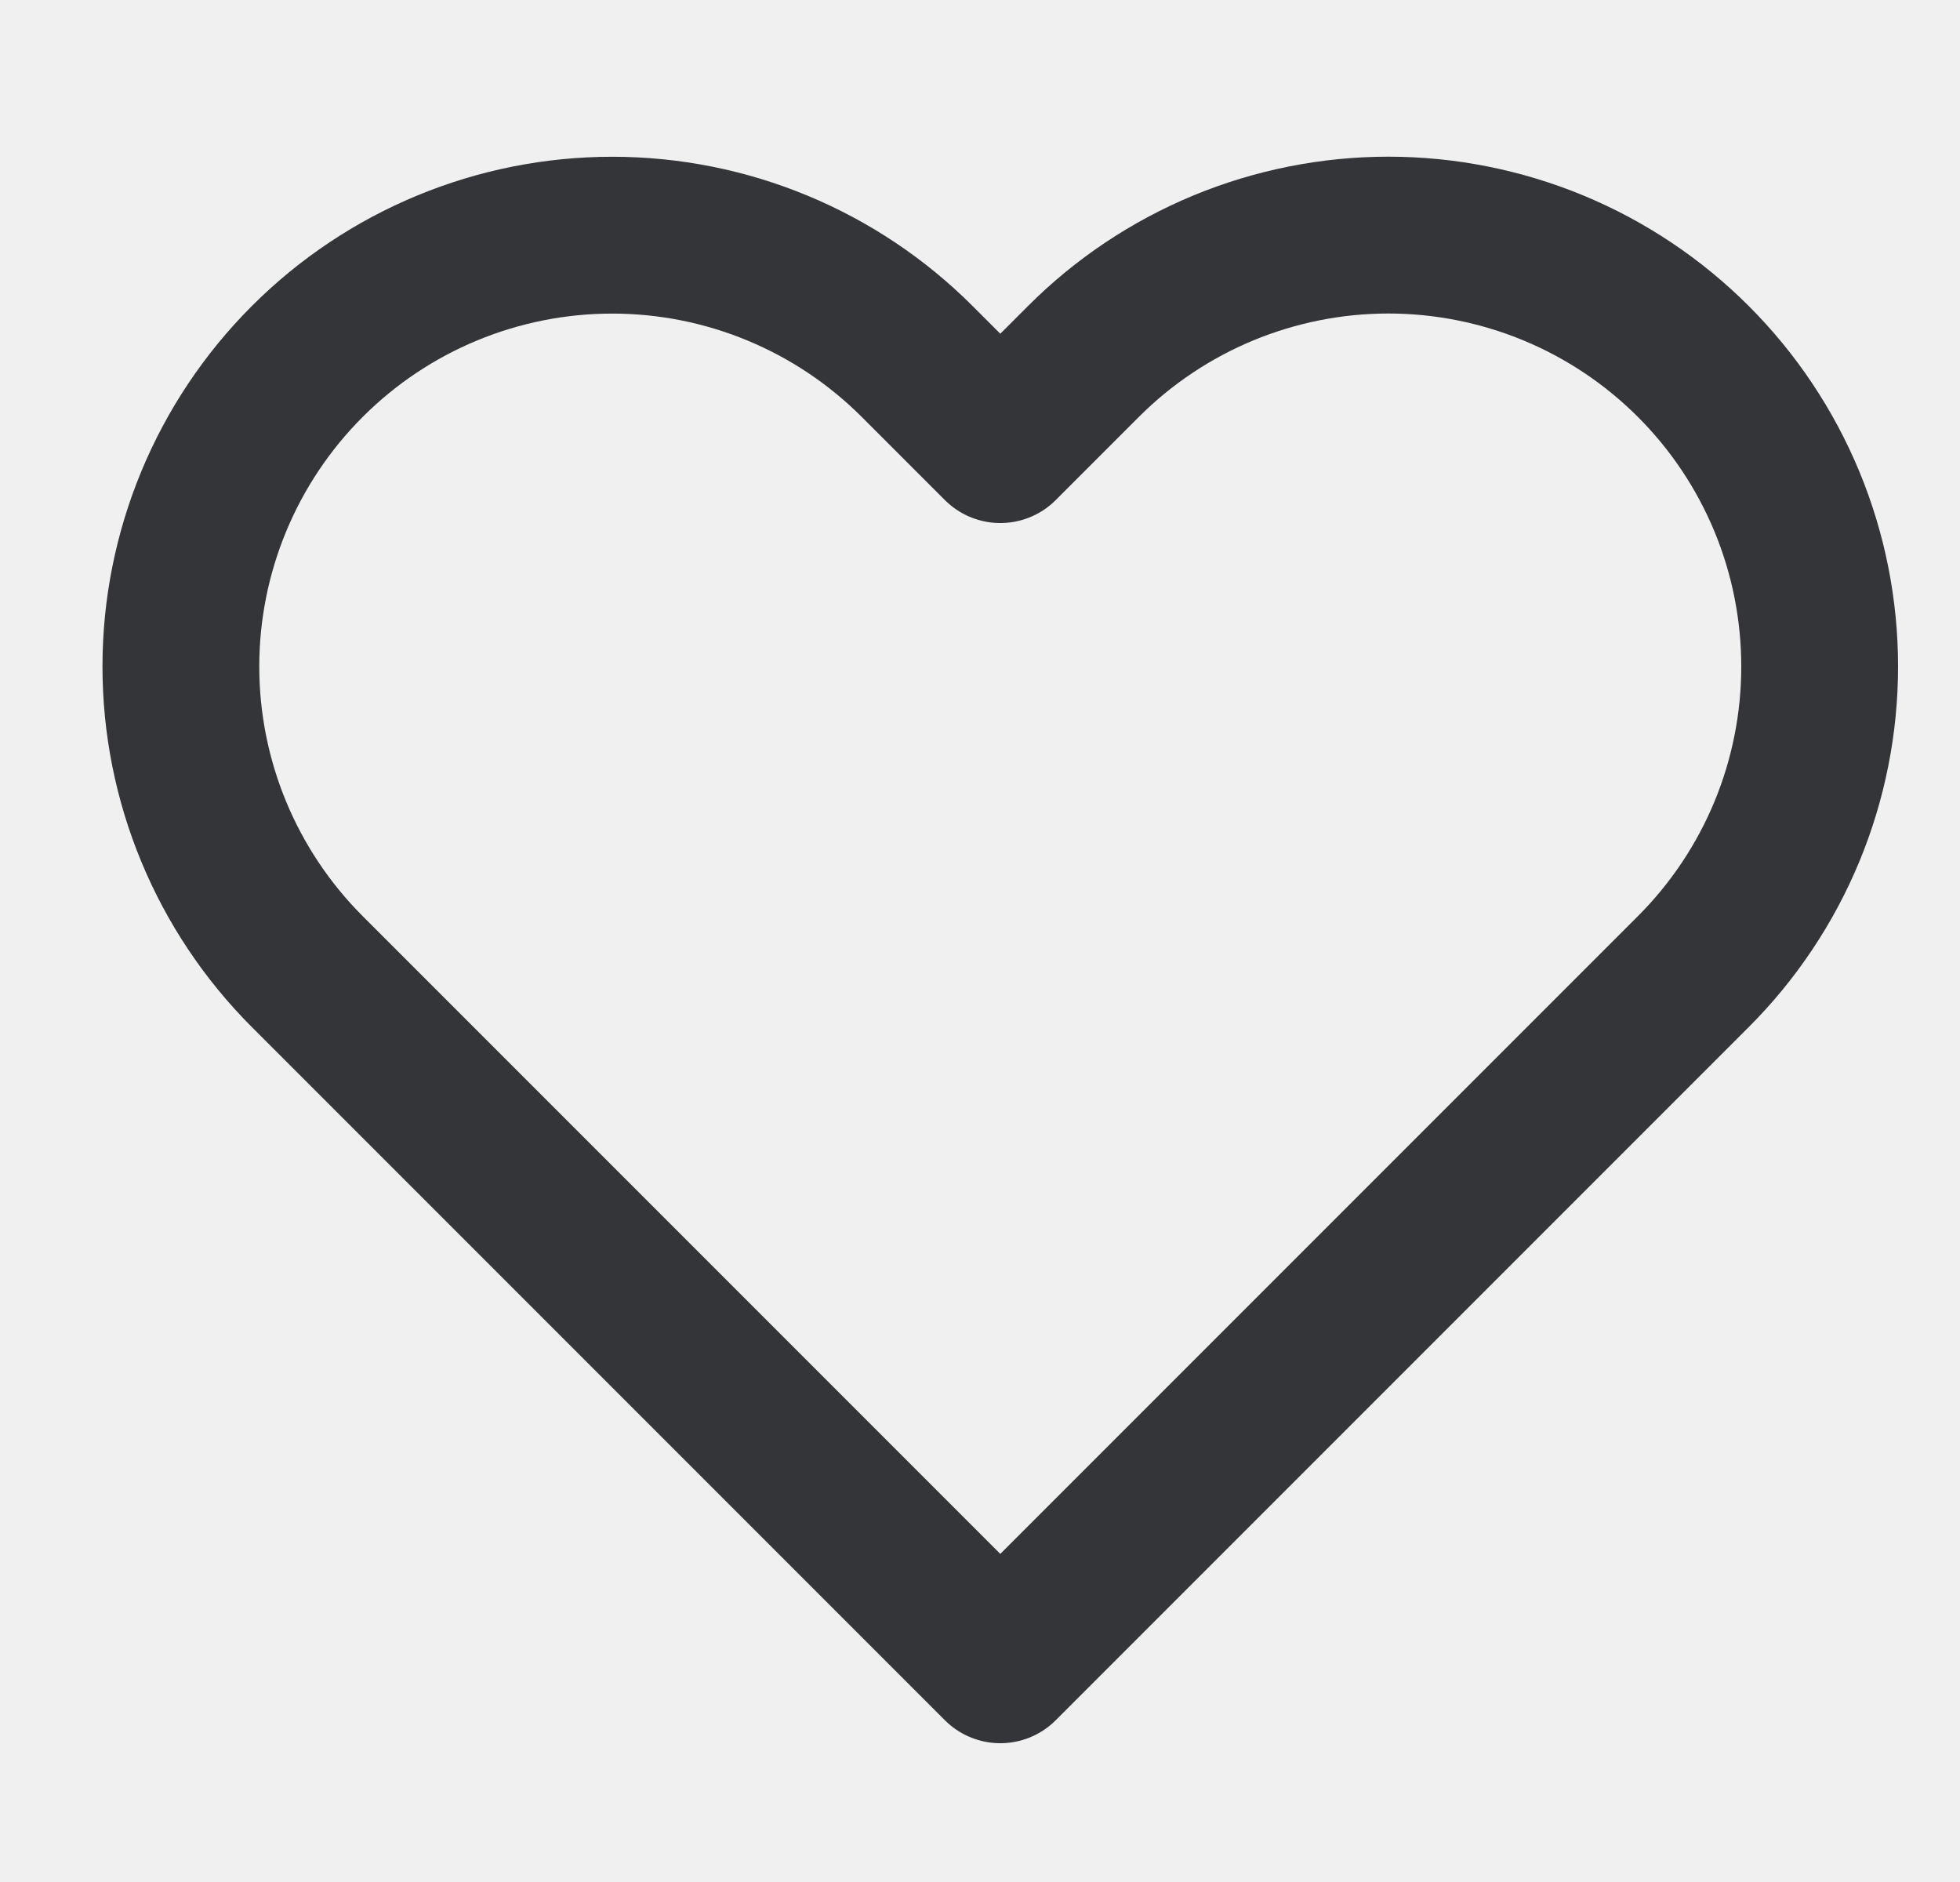
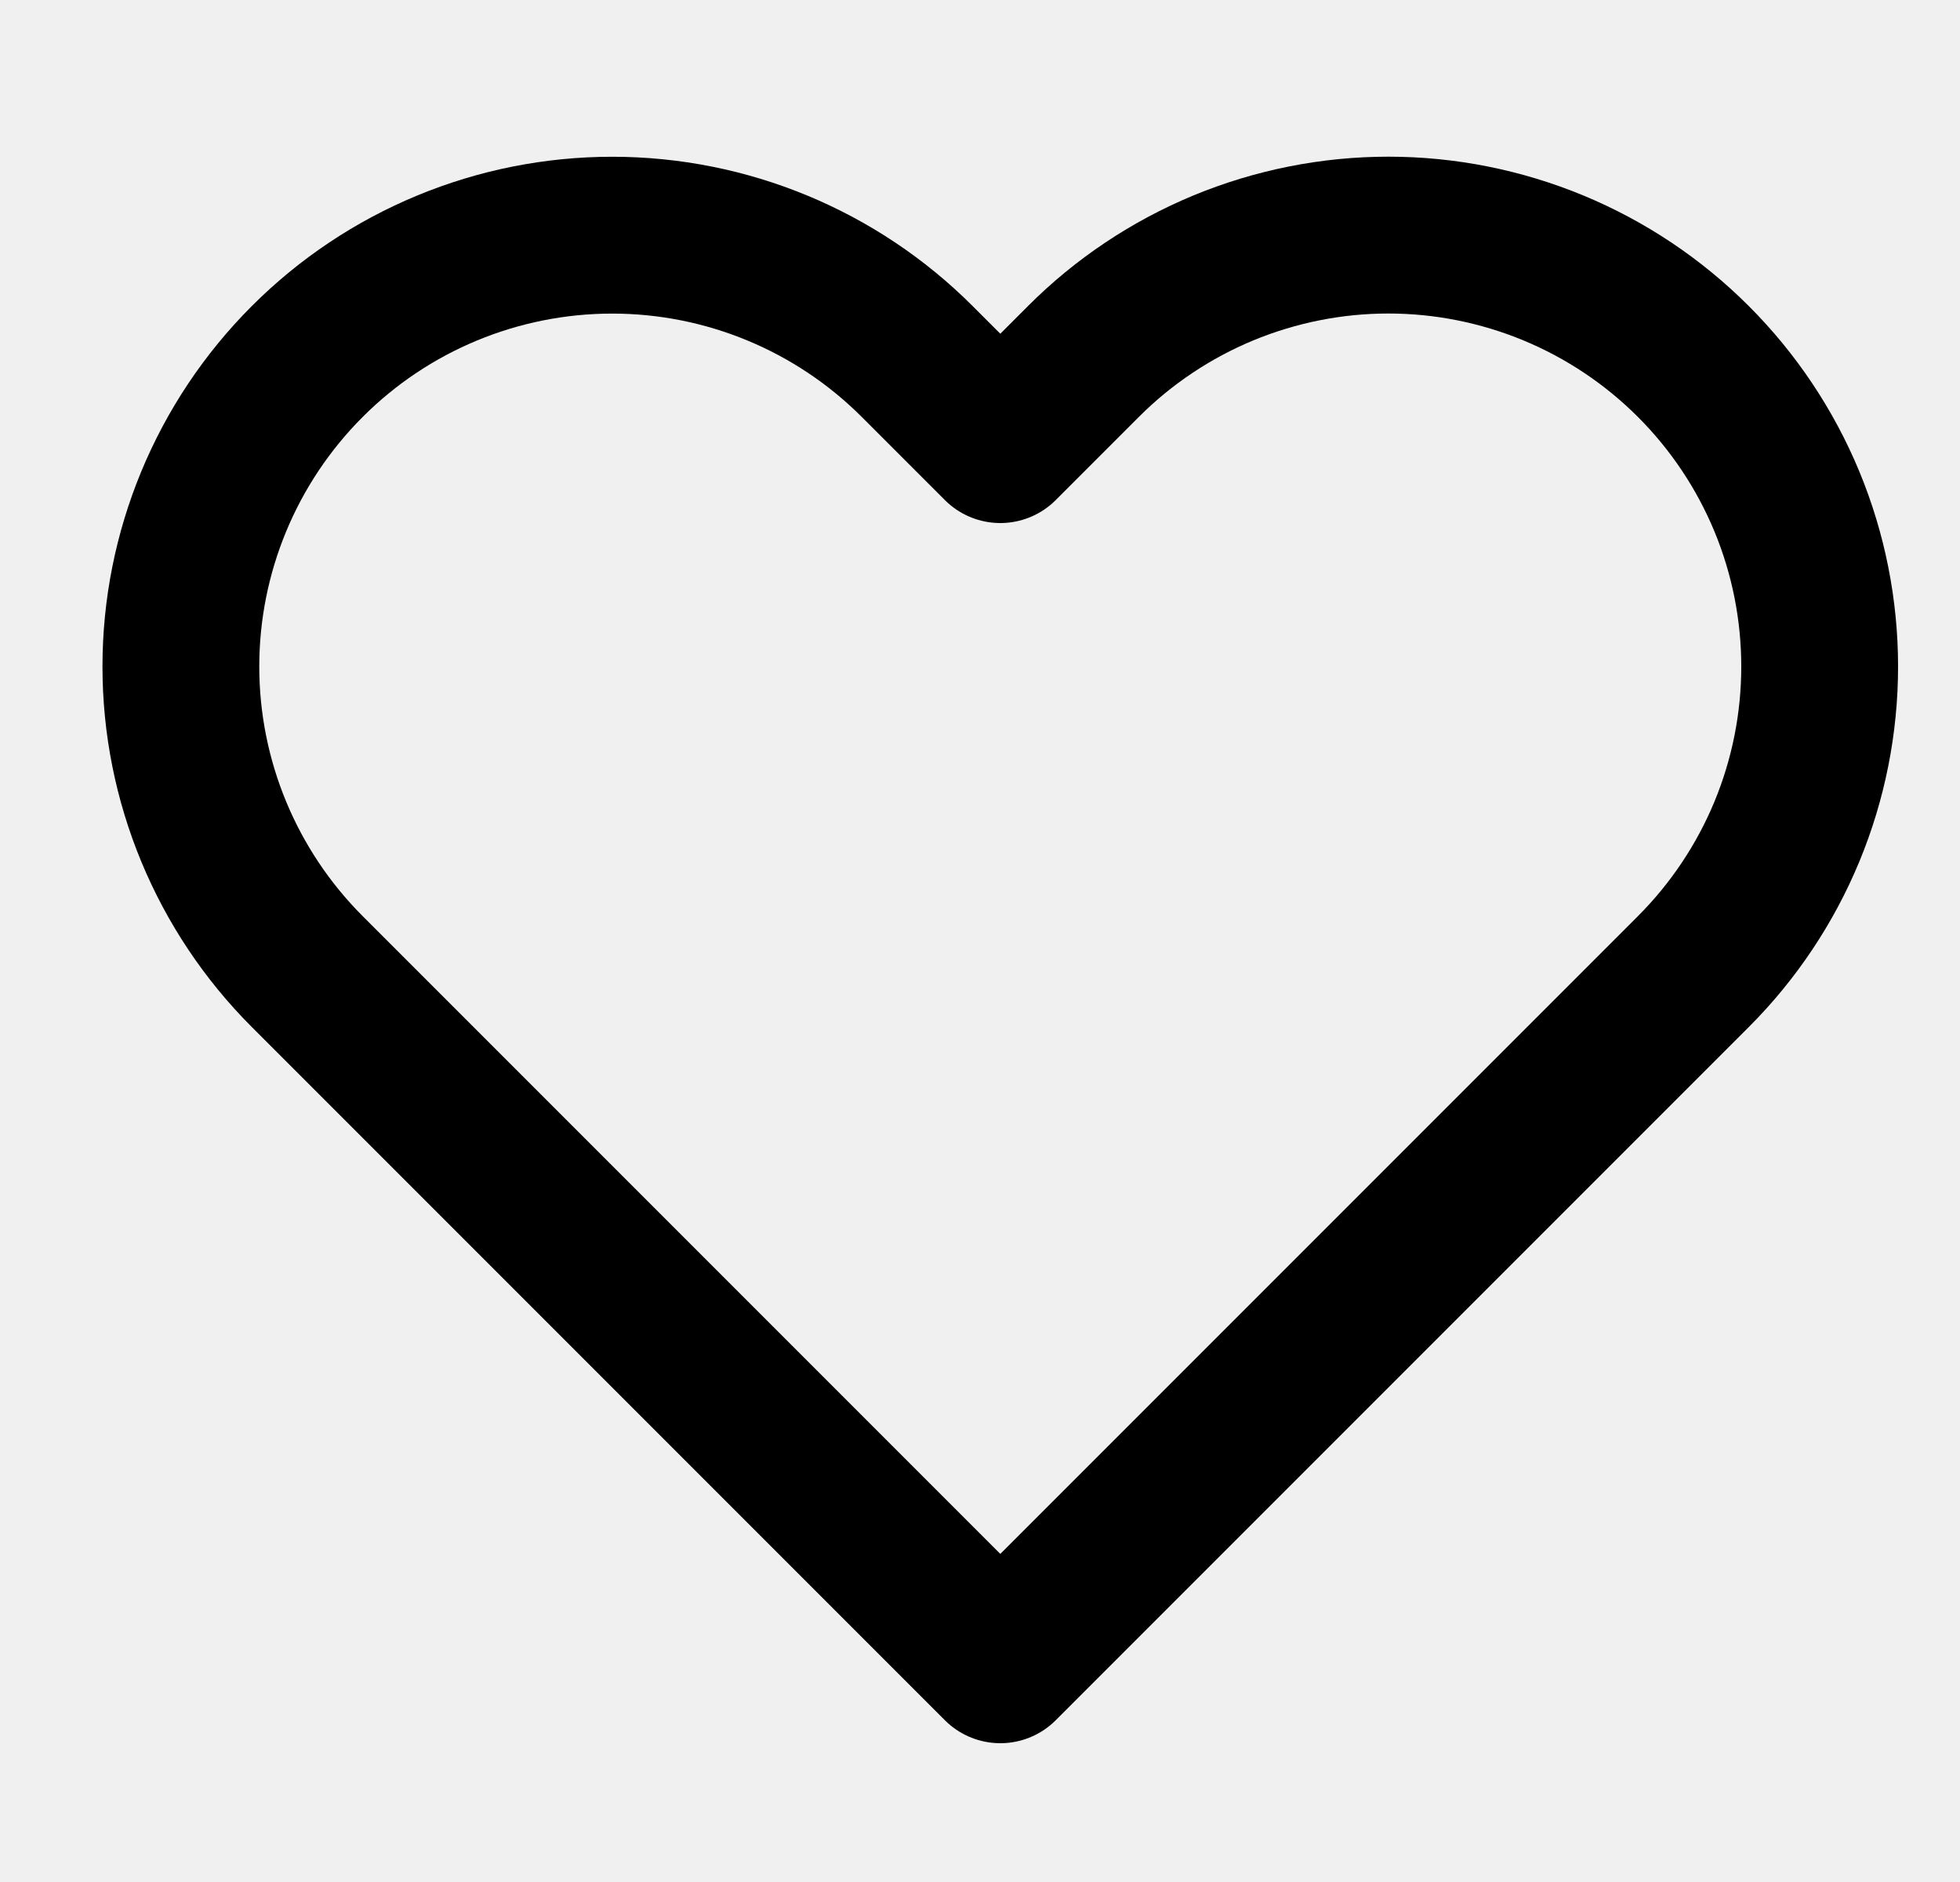
<svg xmlns="http://www.w3.org/2000/svg" width="25" height="24" viewBox="0 0 25 24" fill="none">
  <g clip-path="url(#clip0_11_794)">
-     <path d="M19.814 3.417C20.482 3.694 21.088 4.099 21.599 4.61C22.11 5.121 22.515 5.727 22.792 6.395C23.068 7.062 23.21 7.778 23.21 8.5C23.21 9.222 23.068 9.938 22.792 10.605C22.515 11.273 22.11 11.879 21.599 12.39L20.539 13.45L12.759 21.23L4.979 13.45L3.919 12.39C2.887 11.358 2.307 9.959 2.307 8.5C2.307 7.041 2.887 5.642 3.919 4.61C4.95 3.578 6.35 2.999 7.809 2.999C9.268 2.999 10.667 3.578 11.699 4.61L12.759 5.67L13.819 4.61C14.329 4.099 14.936 3.694 15.603 3.417C16.271 3.141 16.986 2.998 17.709 2.998C18.431 2.998 19.147 3.141 19.814 3.417Z" stroke="#333538" stroke-width="2" stroke-linecap="round" stroke-linejoin="round" />
+     <path d="M19.814 3.417C20.482 3.694 21.088 4.099 21.599 4.61C22.11 5.121 22.515 5.727 22.792 6.395C23.068 7.062 23.21 7.778 23.21 8.5C23.21 9.222 23.068 9.938 22.792 10.605C22.515 11.273 22.11 11.879 21.599 12.39L20.539 13.45L12.759 21.23L4.979 13.45L3.919 12.39C2.887 11.358 2.307 9.959 2.307 8.5C2.307 7.041 2.887 5.642 3.919 4.61C4.95 3.578 6.35 2.999 7.809 2.999C9.268 2.999 10.667 3.578 11.699 4.61L12.759 5.67L13.819 4.61C14.329 4.099 14.936 3.694 15.603 3.417C16.271 3.141 16.986 2.998 17.709 2.998C18.431 2.998 19.147 3.141 19.814 3.417Z" stroke="currentColor" stroke-width="2" stroke-linecap="round" stroke-linejoin="round" />
  </g>
  <defs>
    <clipPath id="clip0_11_794">
      <rect width="24" height="24" fill="white" transform="translate(0.758667)" />
    </clipPath>
  </defs>
</svg>
